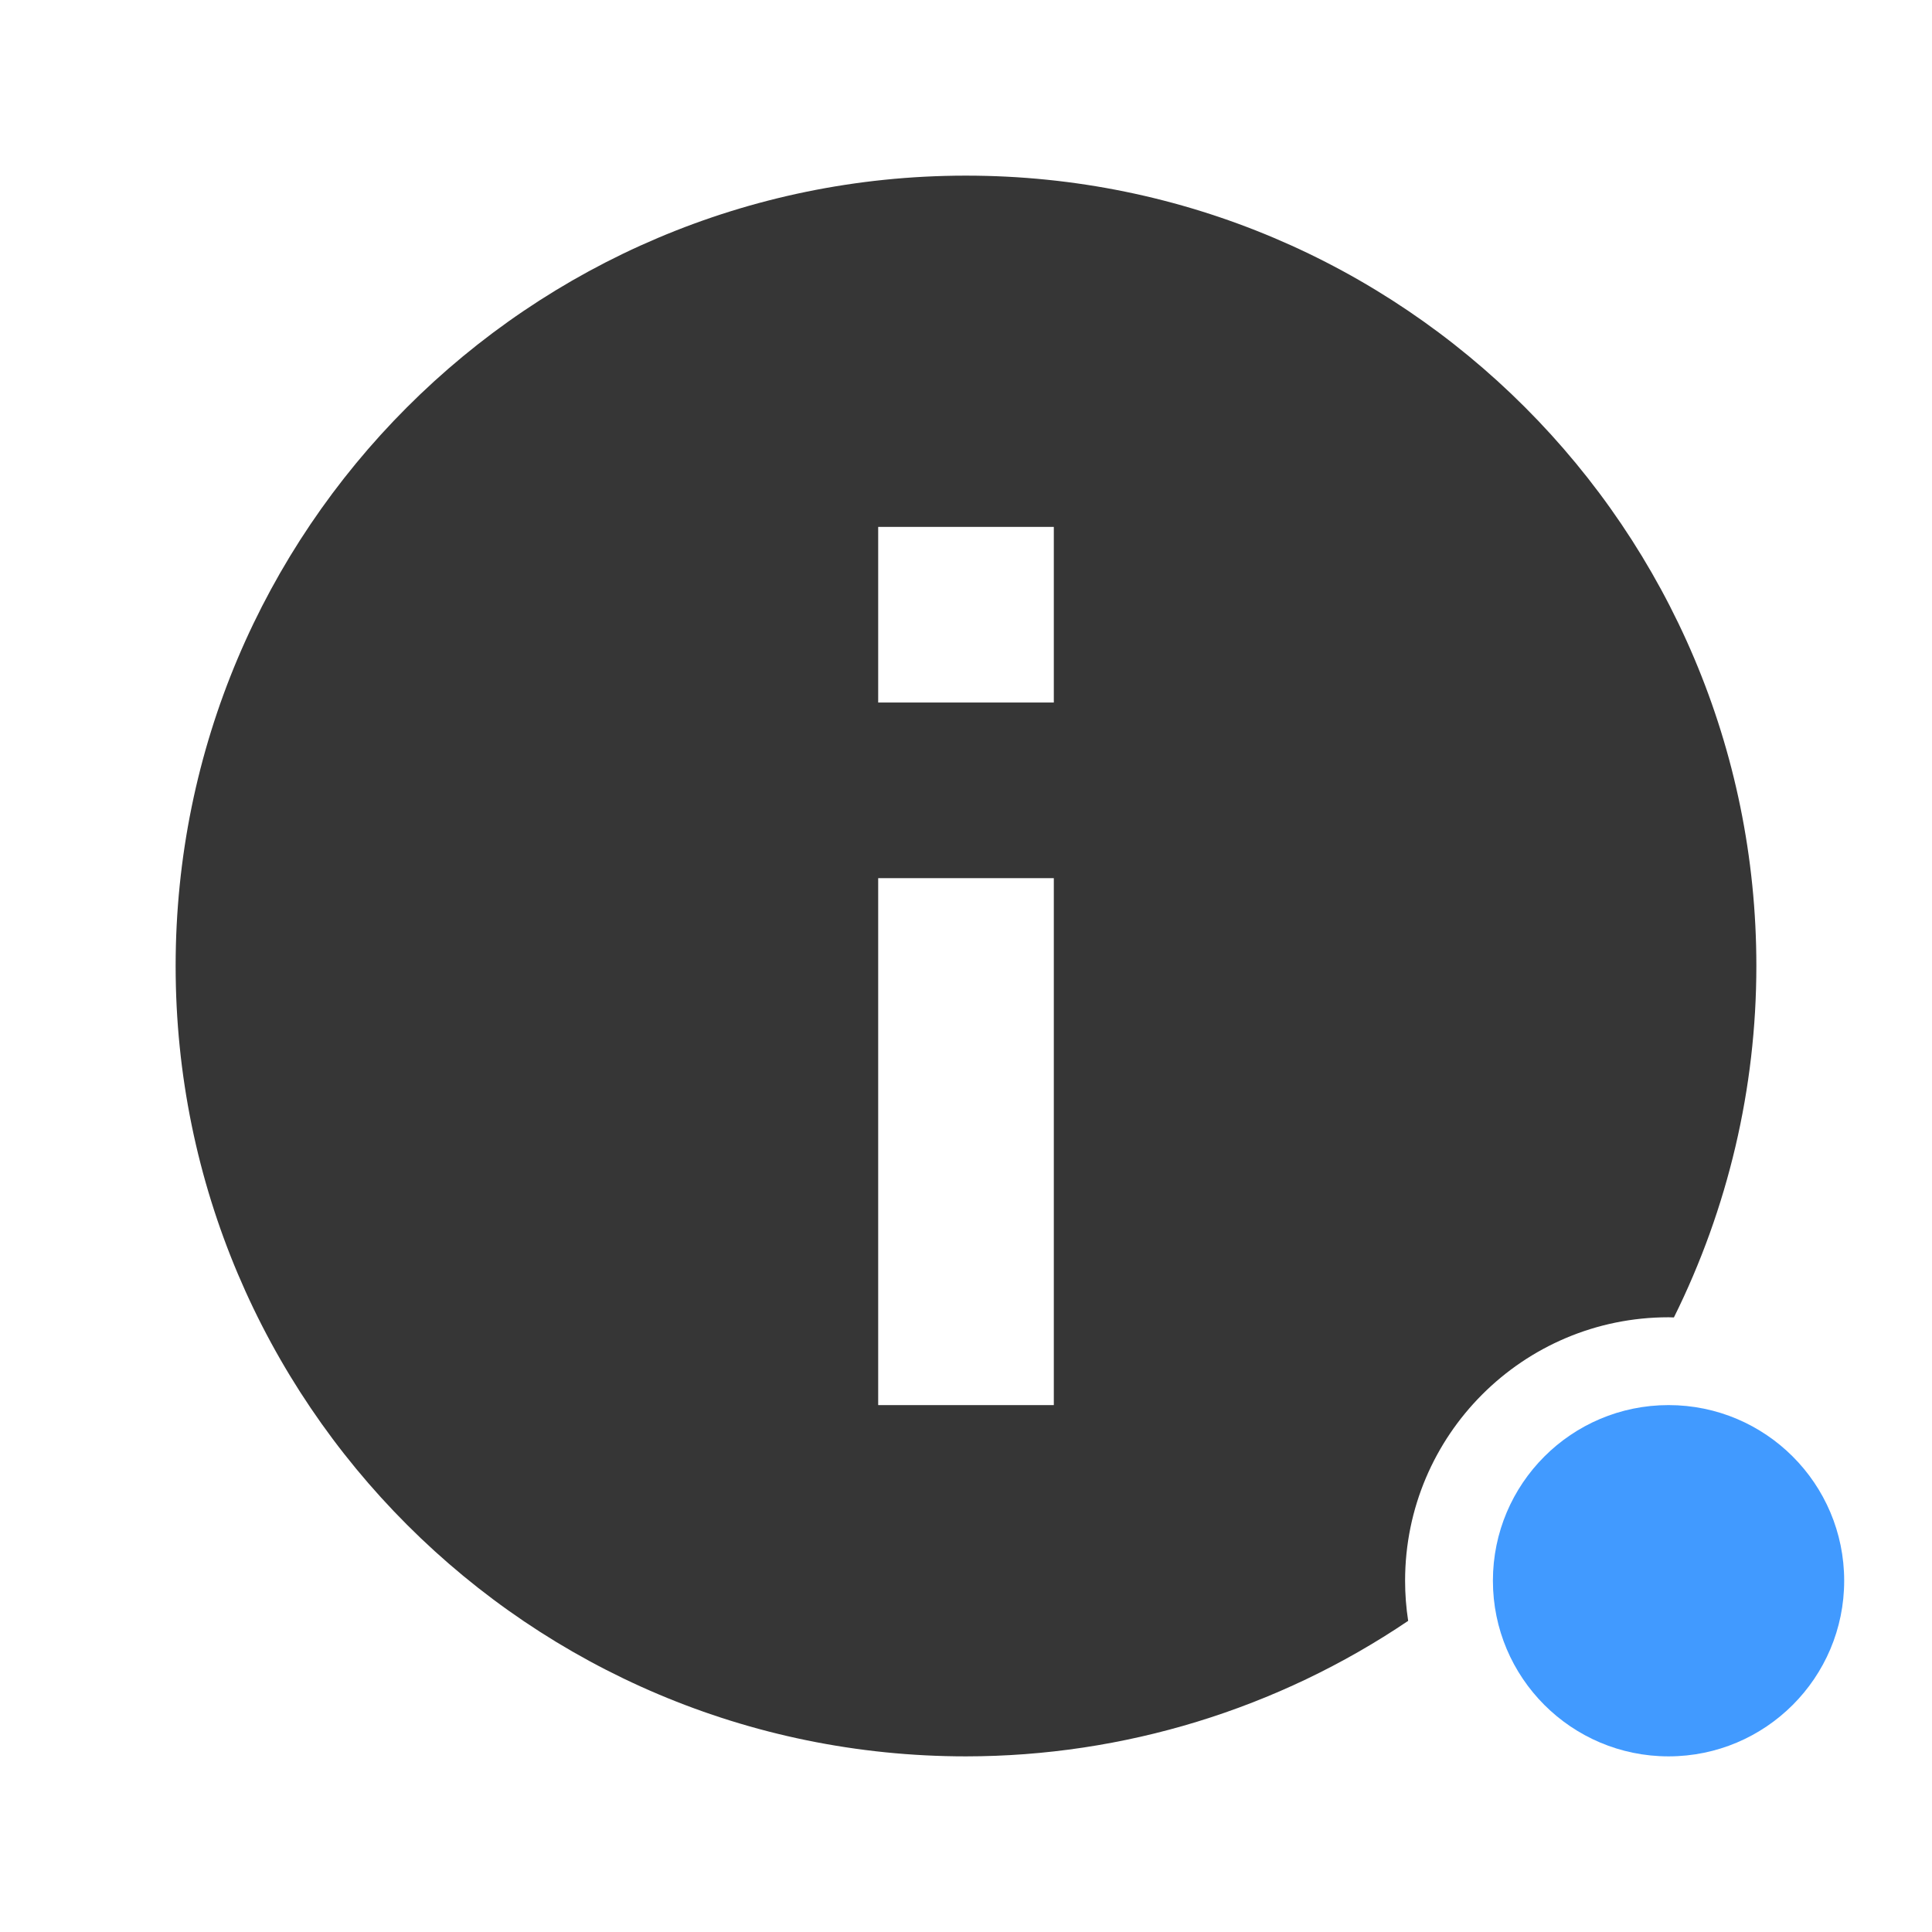
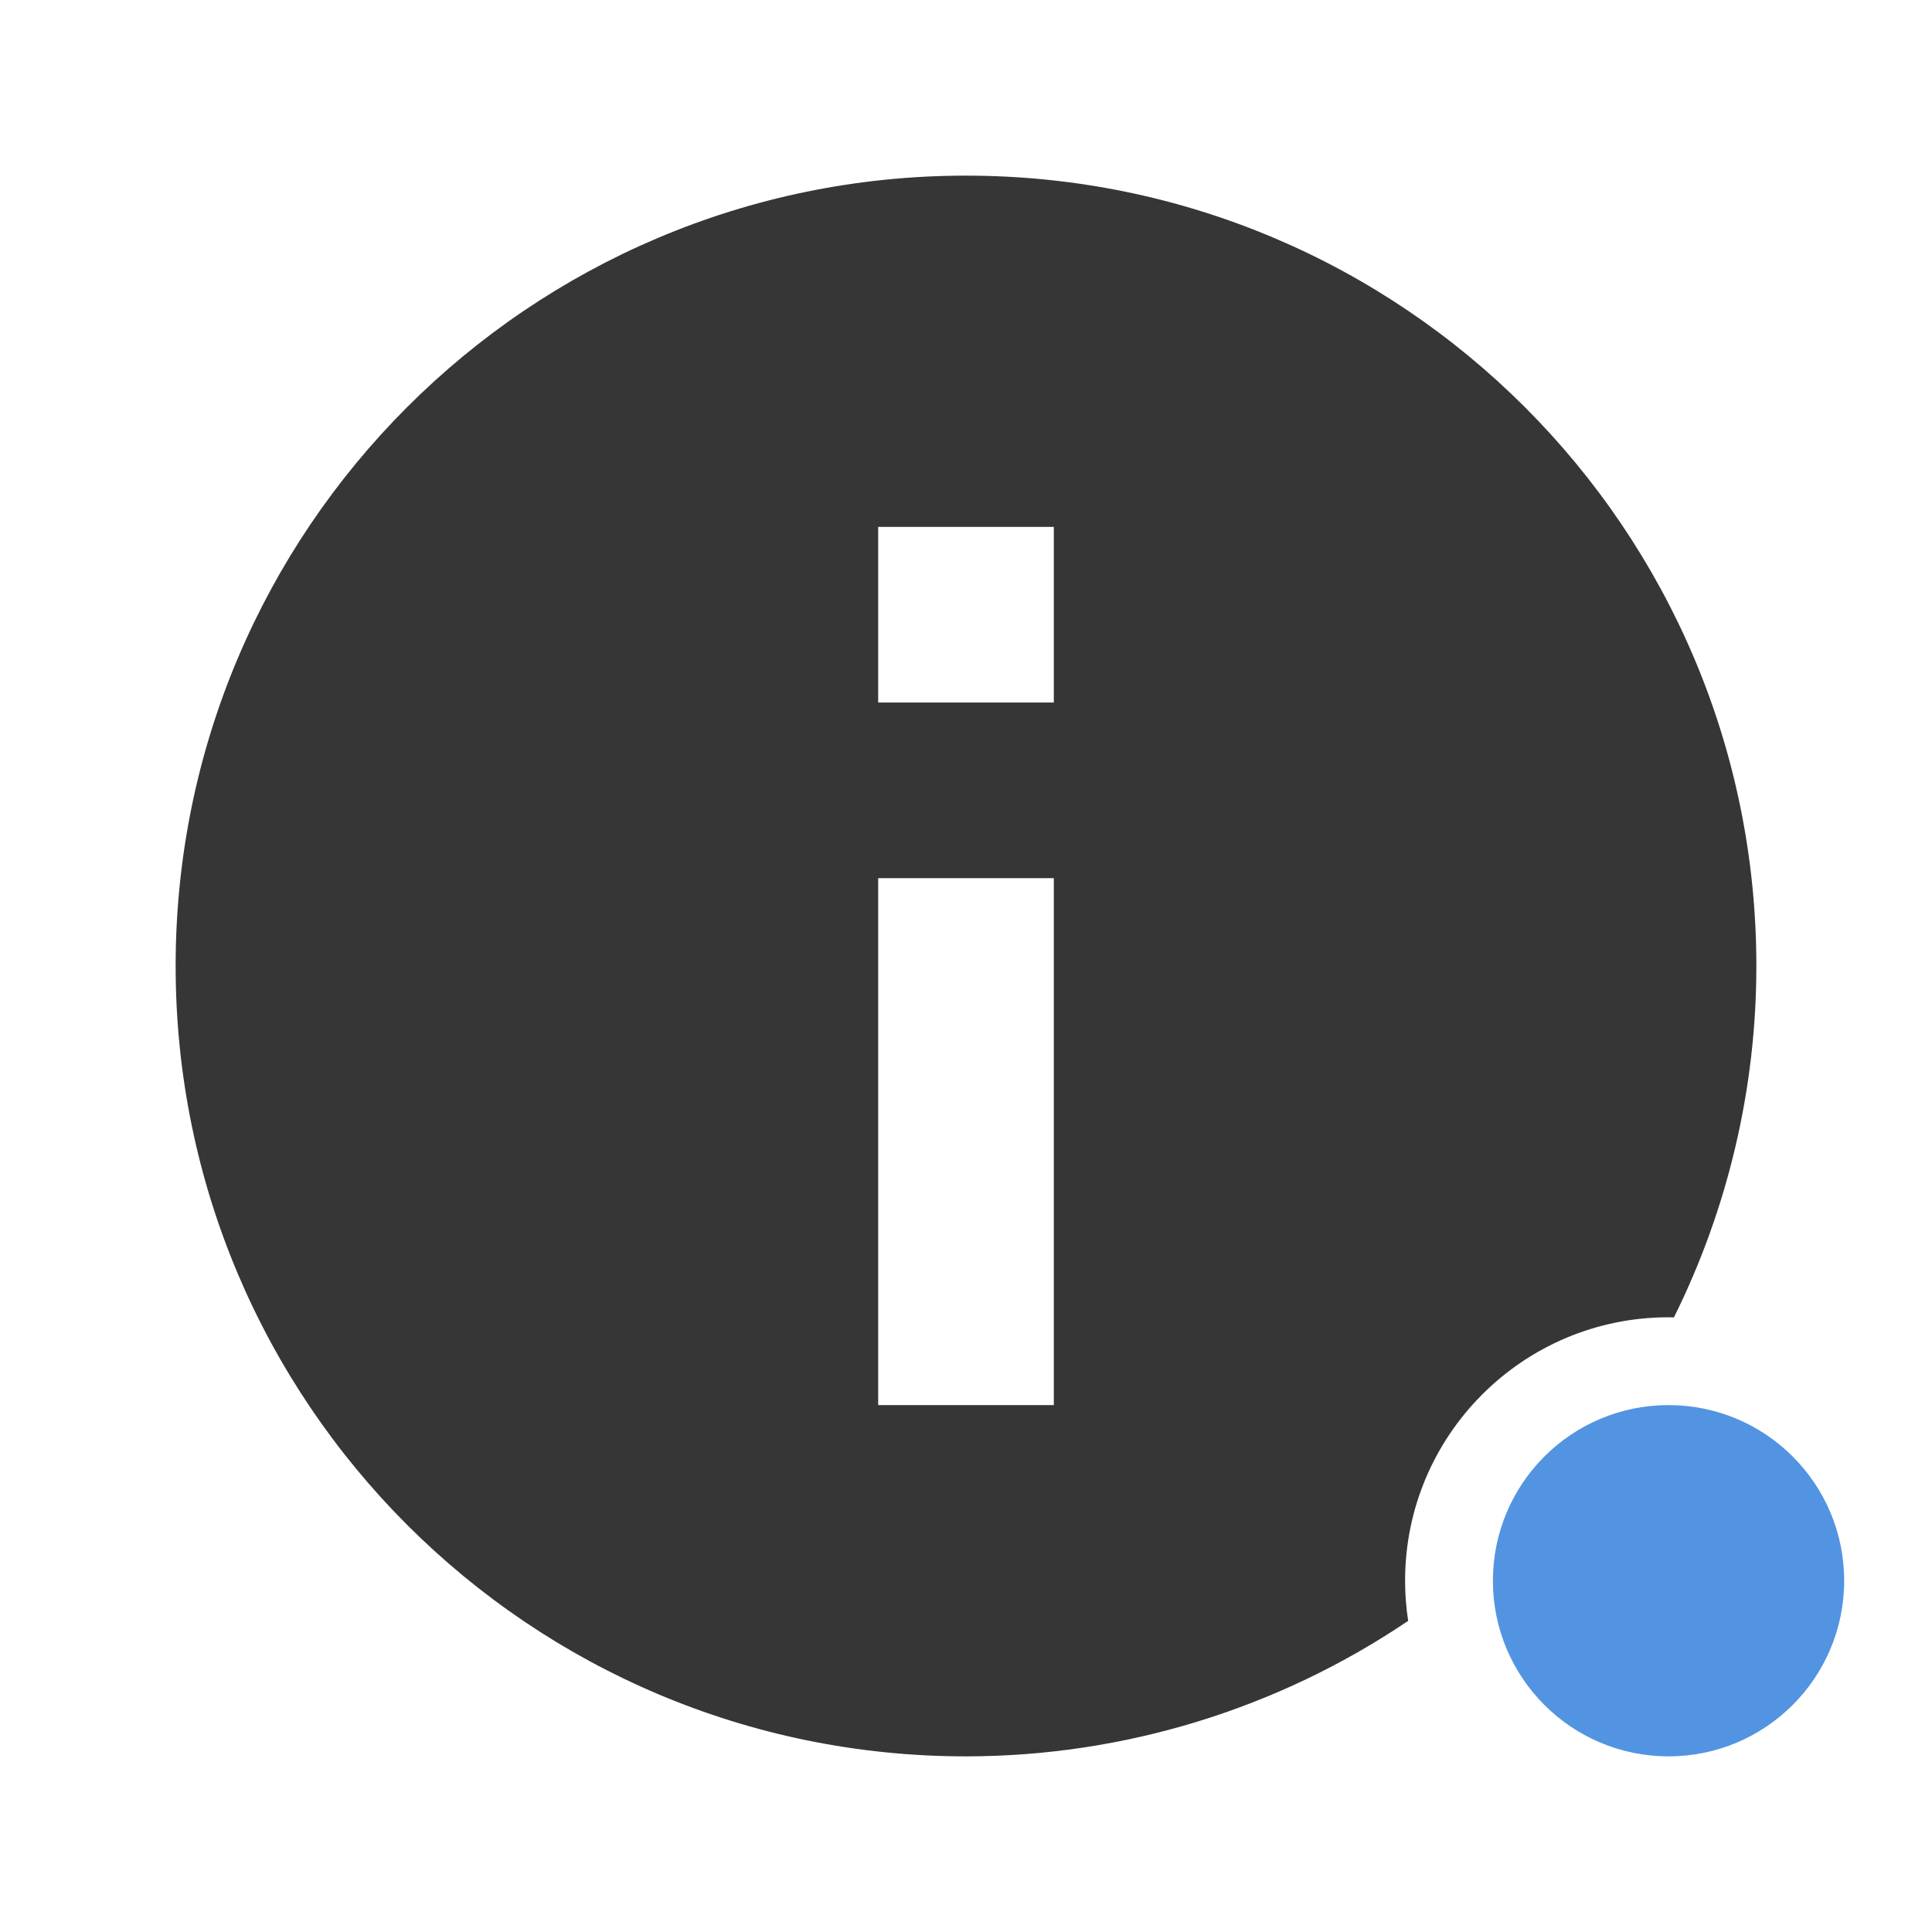
- <svg xmlns="http://www.w3.org/2000/svg" width="22" height="22" version="1.1">
+ <svg width="22" height="22" version="1.1">
  <defs>
    <style id="current-color-scheme" type="text/css">.ColorScheme-Text { color:#363636; } .ColorScheme-Highlight { color:#5294e2; }</style>
  </defs>
-   <path d="m10.99 2a9 9 0 0 0-8.99 9 9 9 0 0 0 9 9 9 9 0 0 0 5.035-1.543 3 3 0 0 1-0.035-0.457 3 3 0 0 1 3-3 3 3 0 0 1 0.061 0.002 9 9 0 0 0 0.939-4.002 9 9 0 0 0-9-9 9 9 0 0 0-0.01 0zm-0.99 4h2v2h-2v-2zm0 4h2v6h-2v-6z" fill="#363636" stroke-linecap="round" stroke-linejoin="round" stroke-width="2.4" style="paint-order:stroke fill markers" />
-   <circle cx="19" cy="18" r="2" fill="#419aff" stroke-linecap="round" stroke-linejoin="round" stroke-width="2.667" style="paint-order:stroke fill markers" />
+   <path d="m10.99 2a9 9 0 0 0-8.99 9 9 9 0 0 0 9 9 9 9 0 0 0 5.035-1.543 3 3 0 0 1-0.035-0.457 3 3 0 0 1 3-3 3 3 0 0 1 0.061 0.002 9 9 0 0 0 0.939-4.002 9 9 0 0 0-9-9 9 9 0 0 0-0.01 0zm-0.99 4h2v2h-2v-2zm0 4h2v6h-2v-6z" class="ColorScheme-Text" fill="currentColor" />
+   <circle cx="19" cy="18" r="2" class="ColorScheme-Highlight" fill="currentColor" />
</svg>
